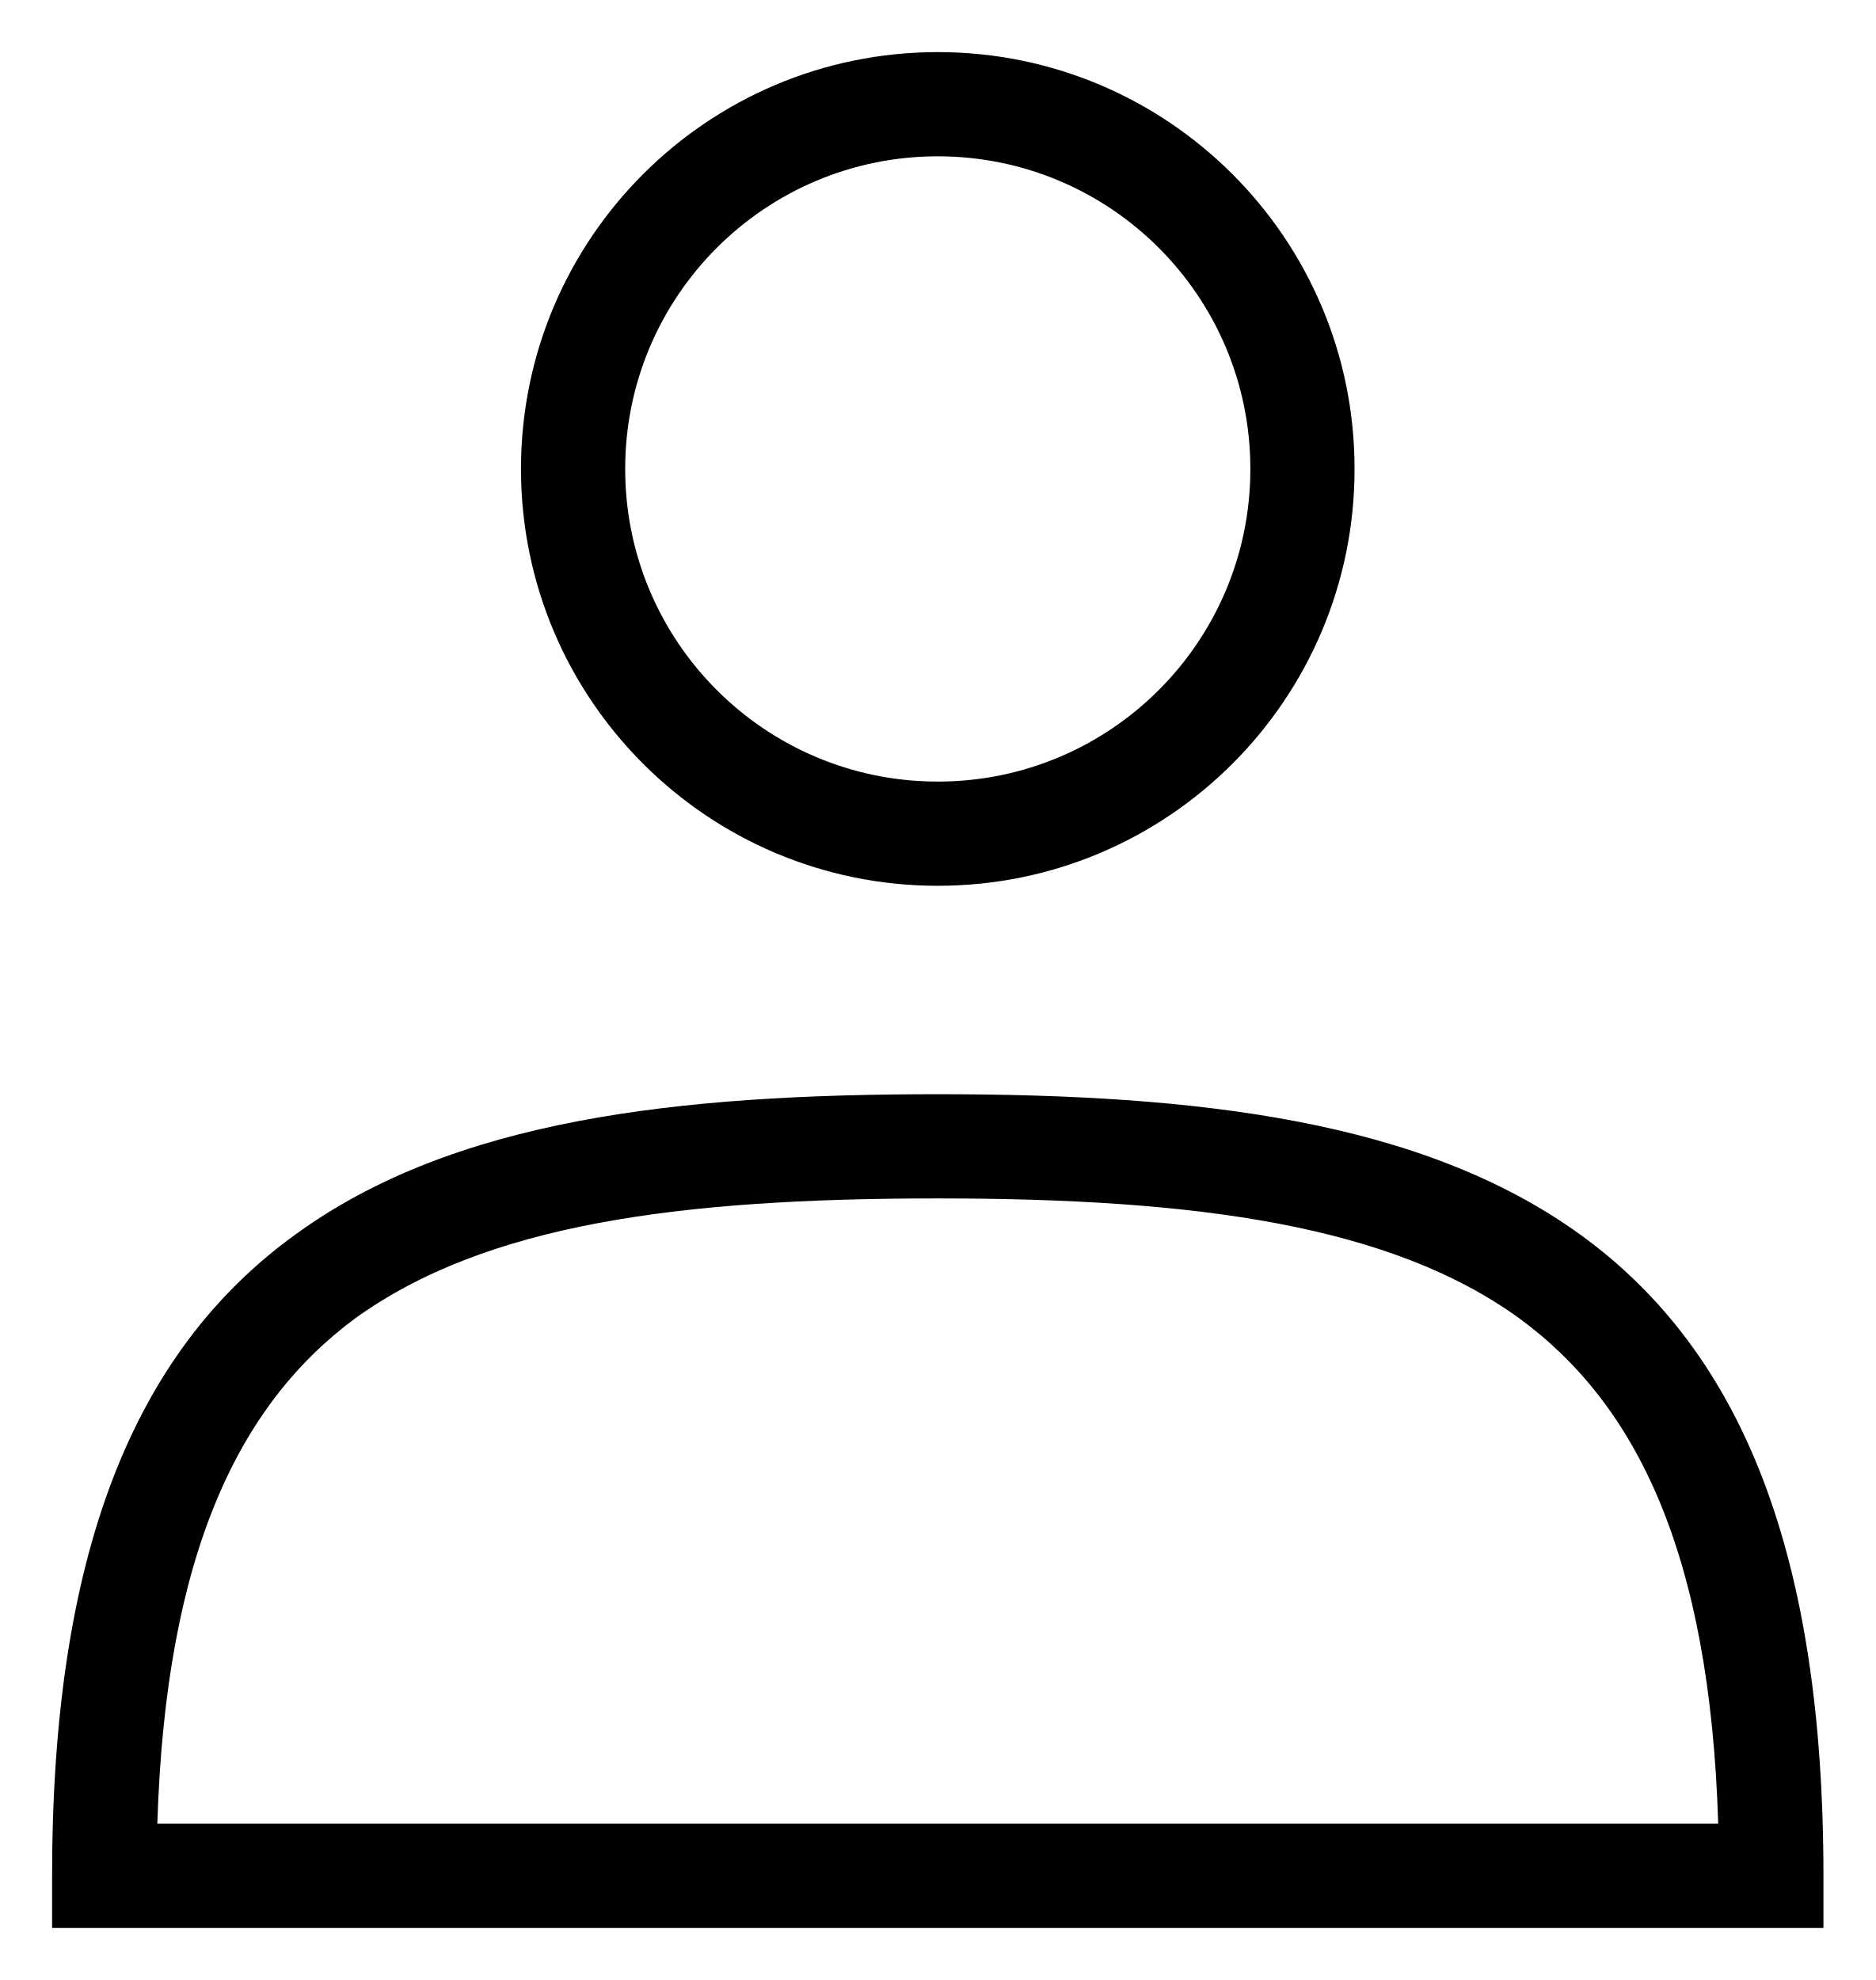
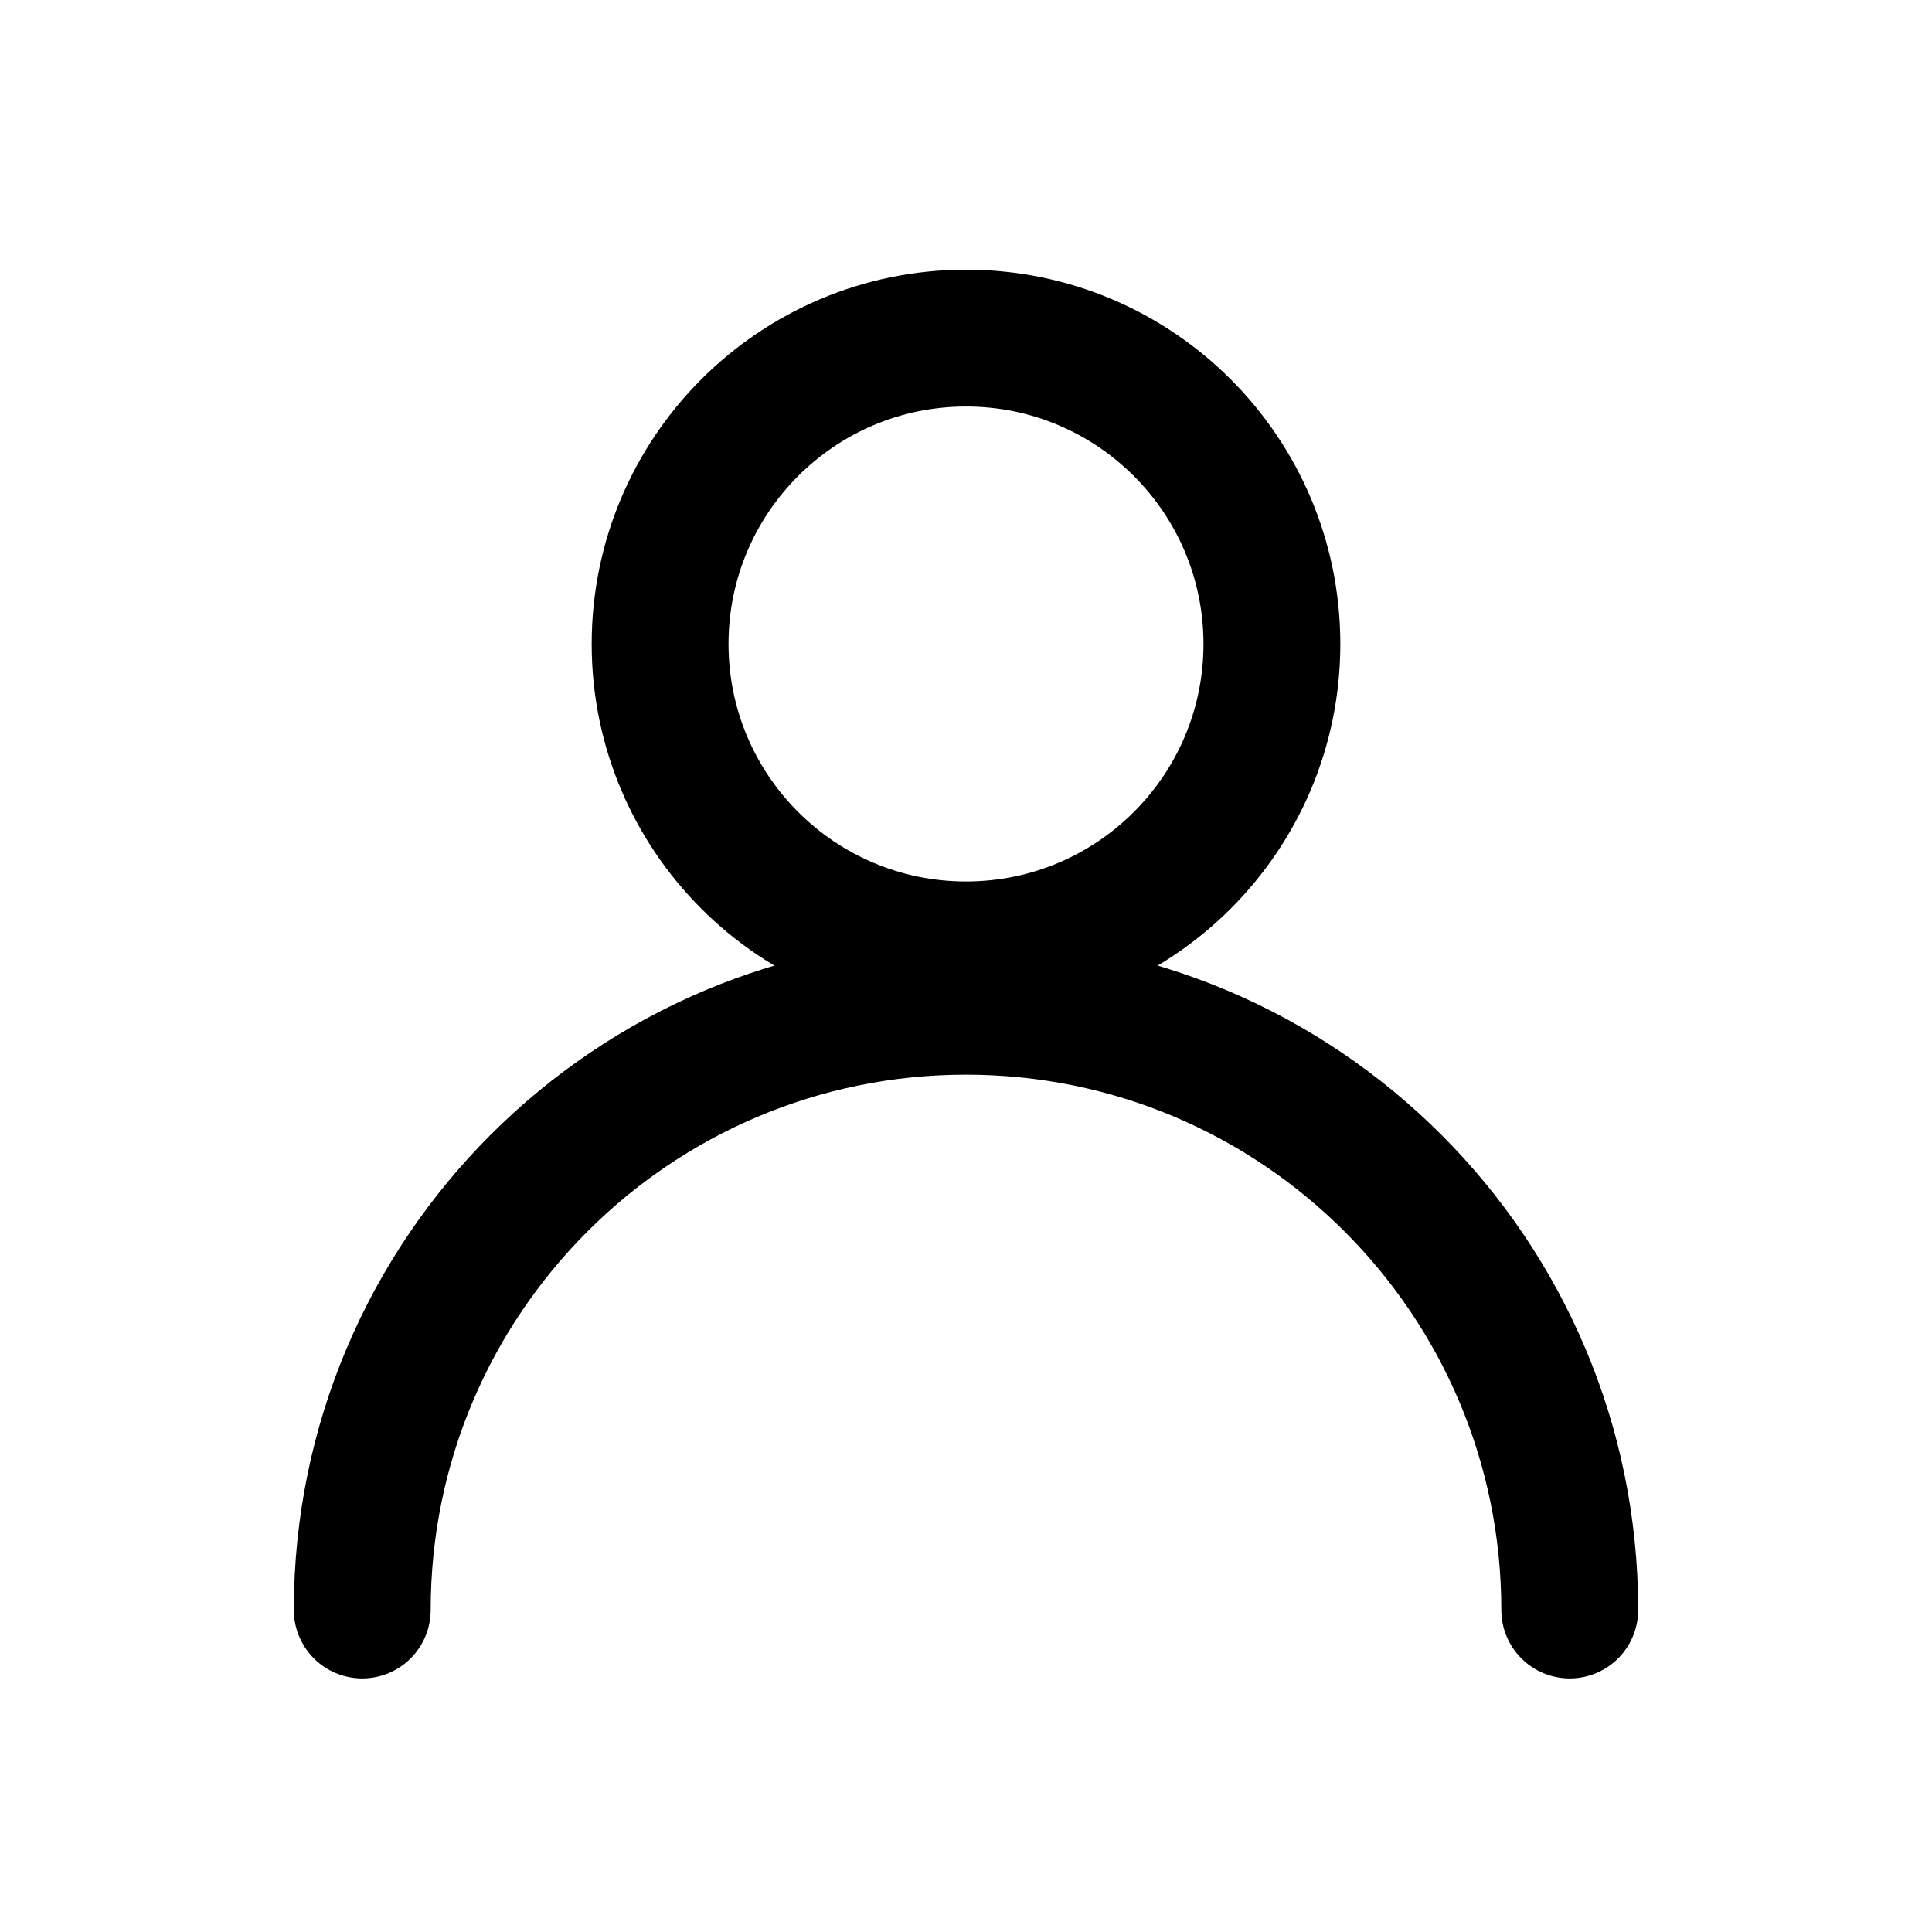
- <svg xmlns="http://www.w3.org/2000/svg" fill="none" class="icon icon-account" viewBox="0 0 18 19">
-   <path fill="currentColor" fill-rule="evenodd" d="M6 4.5a3 3 0 1 1 6 0 3 3 0 0 1-6 0m3-4a4 4 0 1 0 0 8 4 4 0 0 0 0-8m5.58 12.15c1.12.82 1.83 2.24 1.91 4.85H1.51c.08-2.6.79-4.03 1.9-4.85C4.66 11.75 6.5 11.5 9 11.5s4.35.26 5.58 1.15M9 10.5c-2.5 0-4.65.24-6.17 1.35C1.27 12.98.5 14.93.5 18v.5h17V18c0-3.07-.77-5.02-2.33-6.15-1.52-1.1-3.67-1.35-6.17-1.35" clip-rule="evenodd" />
+ <svg xmlns="http://www.w3.org/2000/svg" class="icon icon-account" viewBox="0 0 24 24" fill="none" stroke="currentColor" stroke-width="1.7" stroke-linecap="round" stroke-linejoin="round">
+   <circle cx="12" cy="8" r="3.8" />
+   <path d="M4.5 20a7.5 7.5 0 0 1 15 0" />
</svg>
